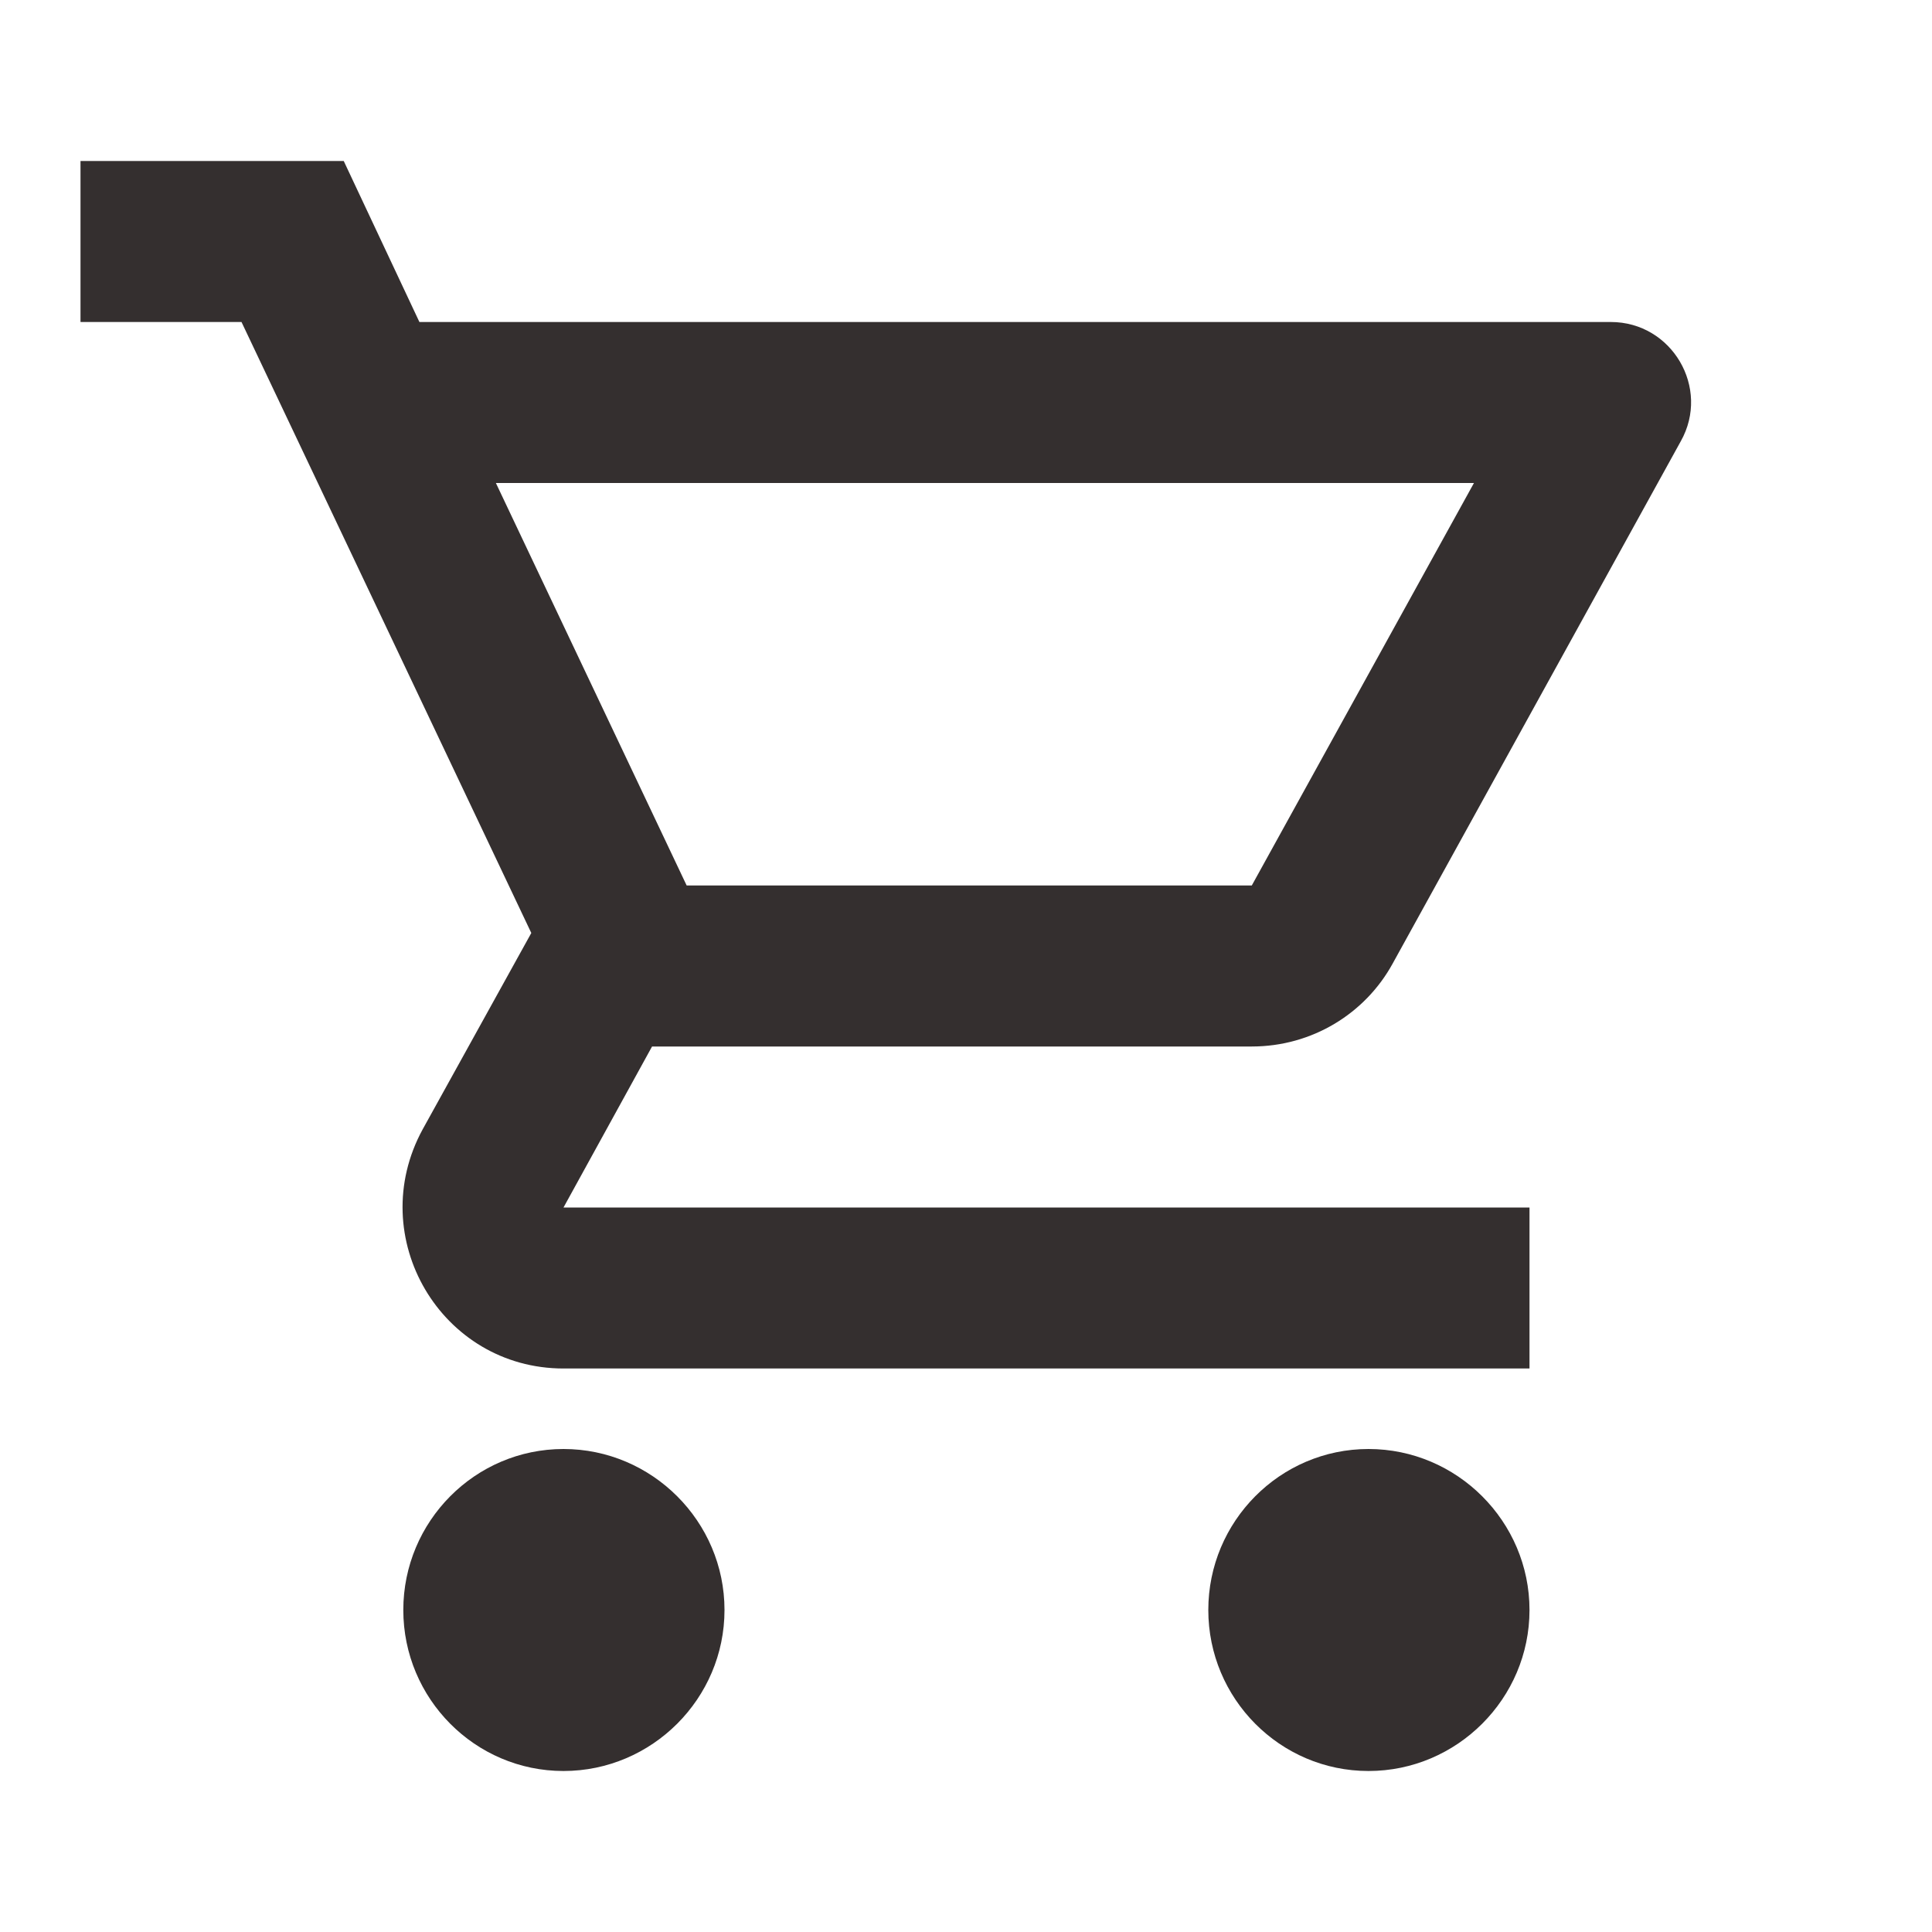
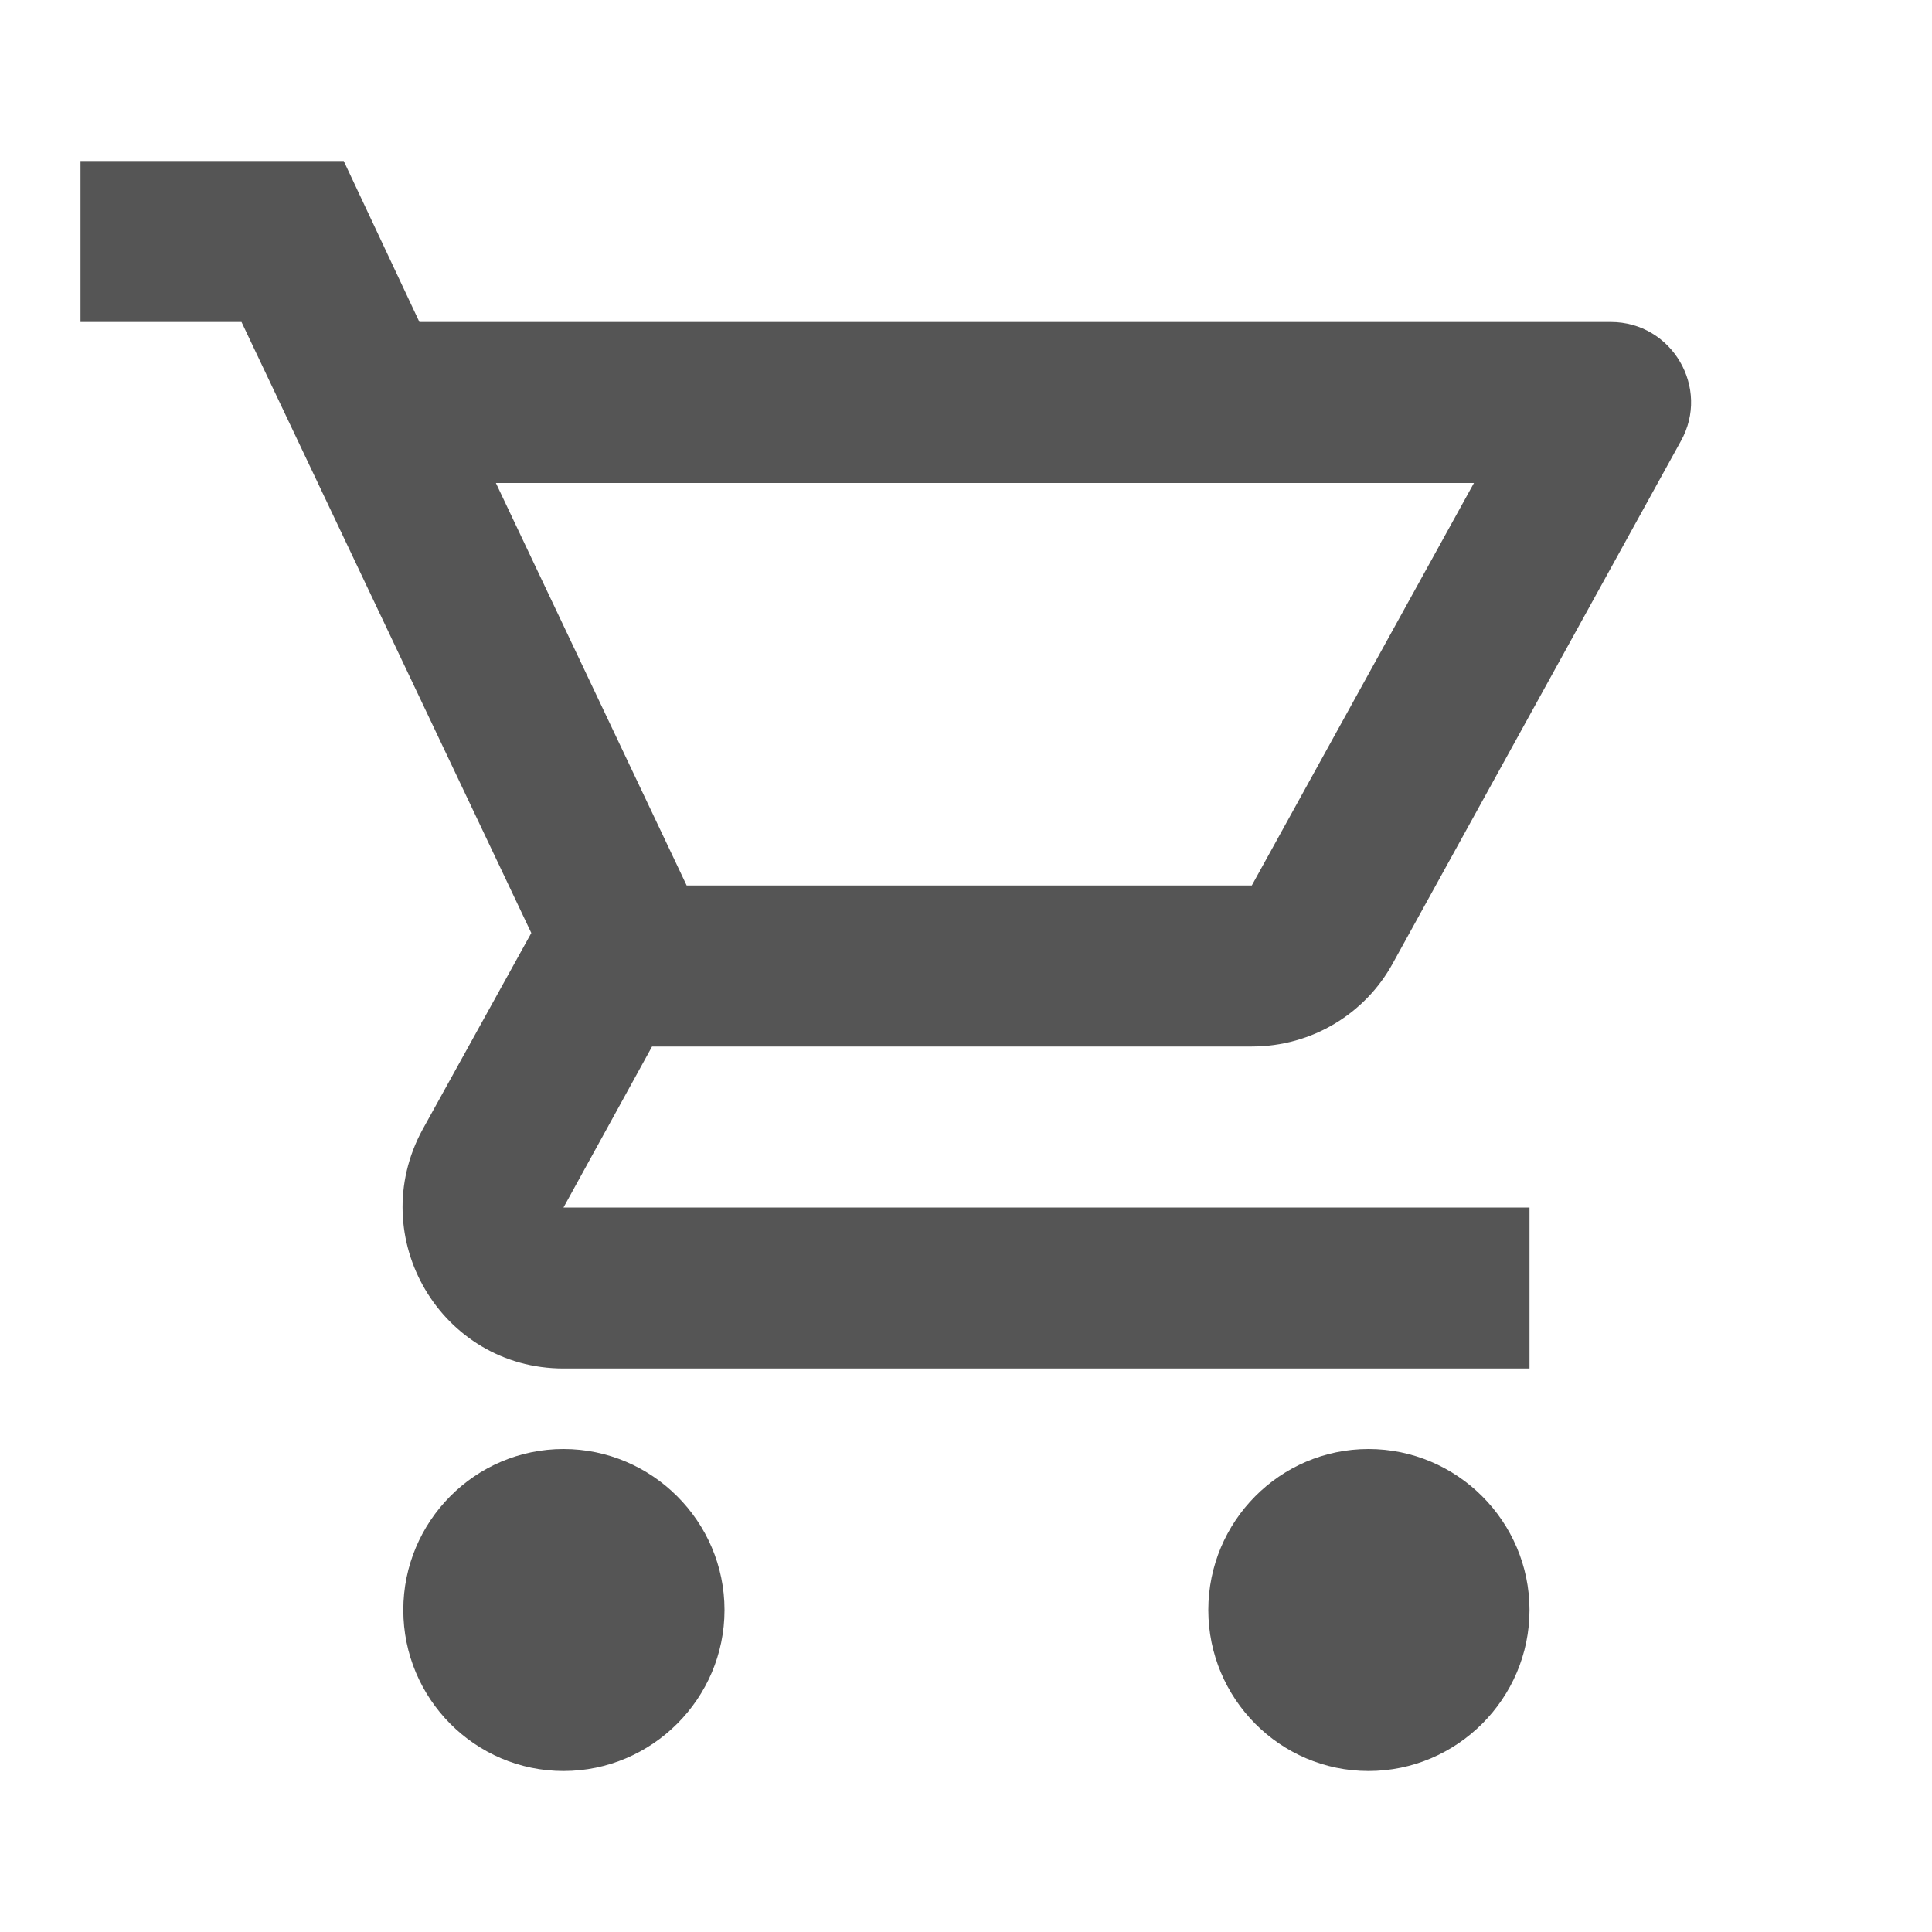
- <svg xmlns="http://www.w3.org/2000/svg" viewBox="0 0 24 24" fill="#342f2f" width="48px" height="48px">
+ <svg xmlns="http://www.w3.org/2000/svg" viewBox="0 0 24 24" fill="#555" width="48px" height="48px">
  <path d="M0 0h24v24H0V0z" fill="none" />
  <path d="M15.55 13c.75 0 1.41-.41 1.75-1.03l3.58-6.49c.37-.66-.11-1.48-.87-1.48H5.21l-.94-2H1v2h2l3.6 7.59-1.35 2.44C4.52 15.37 5.48 17 7 17h12v-2H7l1.1-2h7.45zM6.16 6h12.15l-2.76 5H8.53L6.16 6zM7 18c-1.1 0-1.99.9-1.99 2S5.9 22 7 22s2-.9 2-2-.9-2-2-2zm10 0c-1.1 0-1.99.9-1.99 2s.89 2 1.99 2 2-.9 2-2-.9-2-2-2z" />
</svg>
